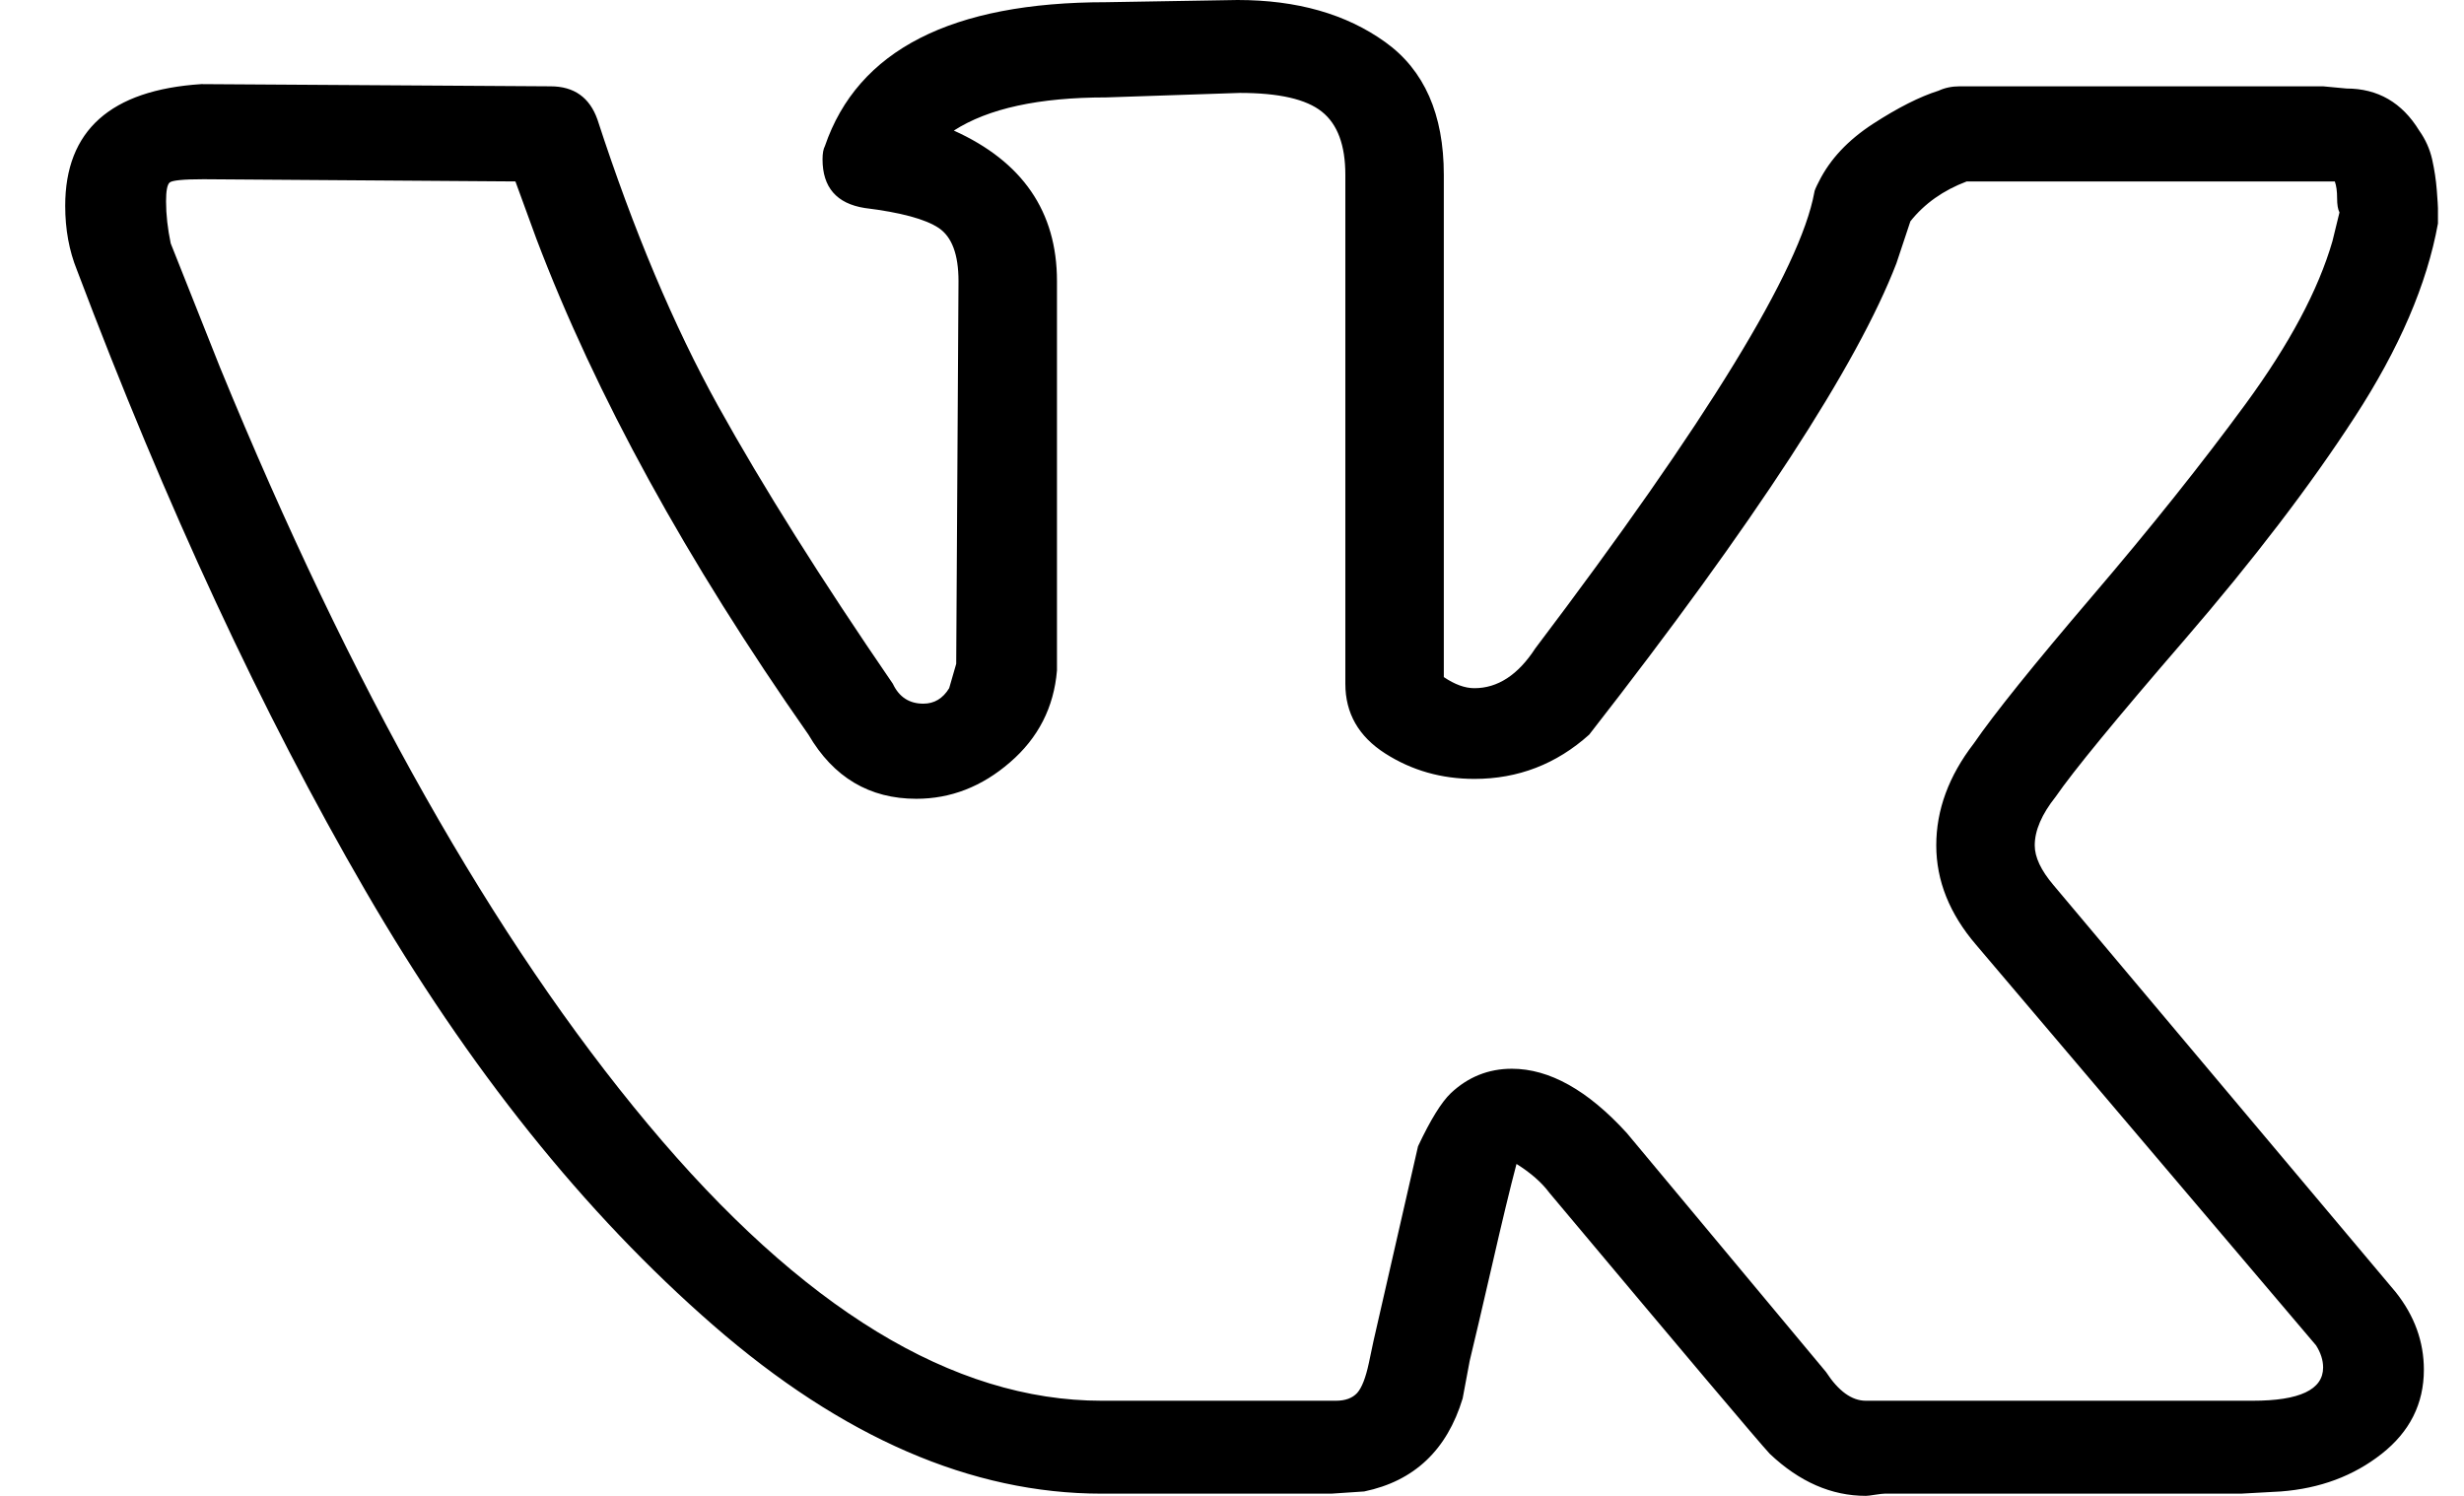
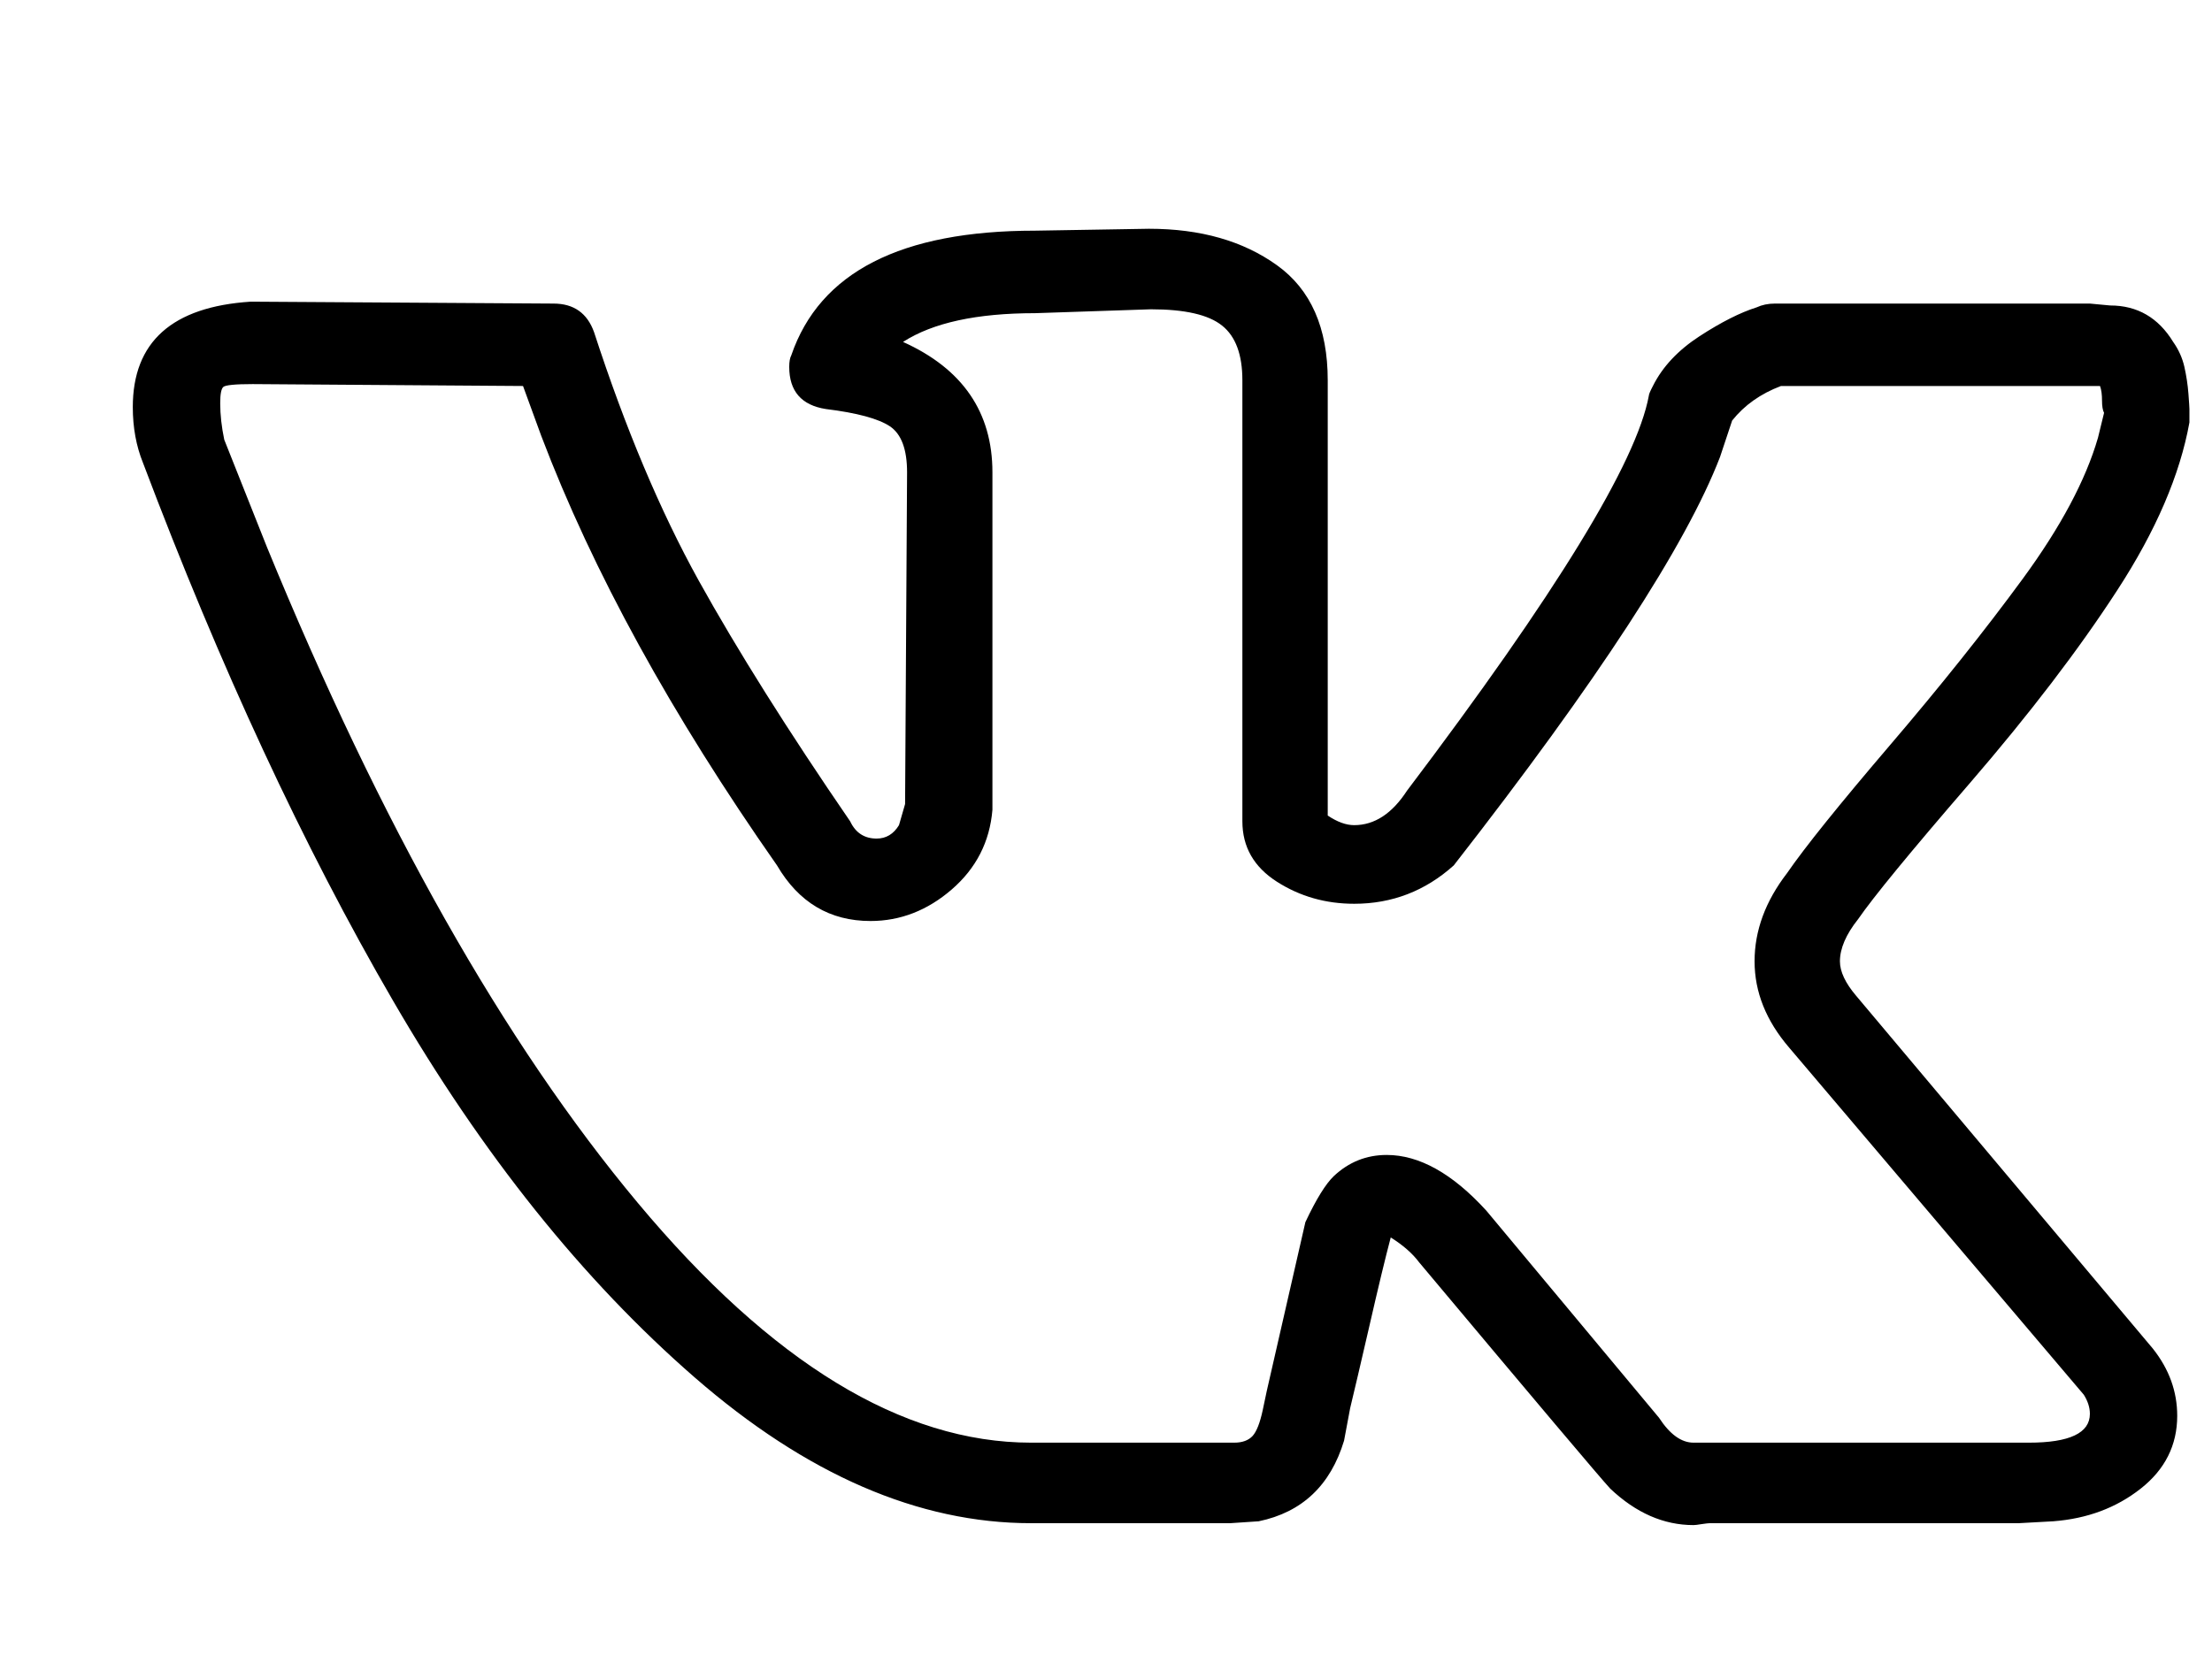
- <svg xmlns="http://www.w3.org/2000/svg" width="28" height="17" viewBox="0 0 28 17">
-   <path d="M0.741 2.339C0.741 1.484 1.256 1.023 2.287 0.956L6.256 0.981C6.523 0.981 6.7 1.107 6.789 1.358C7.198 2.615 7.655 3.701 8.161 4.615C8.668 5.528 9.329 6.58 10.146 7.771C10.217 7.922 10.333 7.997 10.493 7.997C10.617 7.997 10.715 7.938 10.786 7.821L10.866 7.544L10.892 3.194C10.892 2.892 10.817 2.691 10.666 2.59C10.515 2.49 10.235 2.414 9.827 2.364C9.507 2.314 9.347 2.129 9.347 1.811C9.347 1.744 9.356 1.693 9.374 1.66C9.747 0.57 10.812 0.025 12.571 0.025L14.063 0C14.738 0 15.297 0.159 15.741 0.478C16.185 0.796 16.407 1.299 16.407 1.987V7.695C16.532 7.779 16.647 7.821 16.754 7.821C17.02 7.821 17.251 7.67 17.447 7.368C19.4 4.786 20.457 3.06 20.617 2.188C20.617 2.171 20.635 2.129 20.67 2.062C20.795 1.811 20.999 1.593 21.283 1.408C21.567 1.224 21.816 1.098 22.029 1.031C22.1 0.998 22.18 0.981 22.269 0.981H26.399L26.665 1.006C27.02 1.006 27.296 1.165 27.491 1.484C27.562 1.584 27.611 1.693 27.638 1.811C27.664 1.928 27.682 2.045 27.691 2.163C27.7 2.28 27.704 2.347 27.704 2.364V2.54C27.58 3.227 27.265 3.961 26.758 4.74C26.252 5.52 25.608 6.362 24.827 7.268C24.045 8.173 23.557 8.768 23.361 9.053C23.201 9.254 23.122 9.439 23.122 9.607C23.122 9.741 23.193 9.892 23.335 10.059L27.225 14.686C27.438 14.955 27.544 15.248 27.544 15.567C27.544 15.952 27.384 16.271 27.065 16.522C26.745 16.774 26.363 16.916 25.919 16.95L25.466 16.975H21.416C21.399 16.975 21.363 16.979 21.31 16.987C21.256 16.996 21.221 17 21.203 17C20.812 17 20.448 16.841 20.111 16.522C19.986 16.388 19.152 15.399 17.606 13.555C17.518 13.437 17.393 13.328 17.233 13.228C17.162 13.496 17.069 13.882 16.954 14.385C16.838 14.888 16.754 15.248 16.701 15.466L16.621 15.893C16.443 16.48 16.07 16.832 15.502 16.95L15.129 16.975H12.518C11.043 16.975 9.573 16.338 8.108 15.064C6.643 13.789 5.324 12.142 4.152 10.122C2.979 8.102 1.887 5.75 0.874 3.068C0.786 2.85 0.741 2.607 0.741 2.339ZM16.754 8.852C16.381 8.852 16.043 8.756 15.741 8.563C15.439 8.37 15.288 8.106 15.288 7.771V1.987C15.288 1.651 15.2 1.412 15.022 1.27C14.844 1.127 14.534 1.056 14.089 1.056L12.571 1.107C11.807 1.107 11.23 1.232 10.839 1.484C11.62 1.836 12.011 2.406 12.011 3.194V7.62C11.976 8.039 11.798 8.387 11.478 8.663C11.159 8.94 10.803 9.078 10.413 9.078C9.88 9.078 9.471 8.835 9.187 8.349C7.802 6.371 6.771 4.493 6.096 2.716L5.857 2.062L2.313 2.037C2.082 2.037 1.953 2.05 1.927 2.075C1.9 2.1 1.887 2.171 1.887 2.288C1.887 2.439 1.905 2.599 1.94 2.766L2.5 4.175C3.992 7.813 5.612 10.68 7.362 12.775C9.112 14.871 10.83 15.919 12.518 15.919H15.182C15.288 15.919 15.368 15.889 15.422 15.831C15.475 15.772 15.519 15.659 15.555 15.491L15.608 15.24L16.114 13.027C16.256 12.725 16.381 12.524 16.487 12.423C16.683 12.239 16.914 12.146 17.18 12.146C17.606 12.146 18.042 12.389 18.486 12.876L20.75 15.592C20.892 15.81 21.043 15.919 21.203 15.919H25.599C26.132 15.919 26.399 15.793 26.399 15.541C26.399 15.458 26.372 15.374 26.319 15.29L22.456 10.738C22.154 10.386 22.003 10.009 22.003 9.607C22.003 9.204 22.145 8.819 22.429 8.45C22.66 8.114 23.108 7.557 23.774 6.777C24.44 5.998 25.022 5.268 25.519 4.59C26.017 3.91 26.345 3.294 26.505 2.741L26.585 2.414C26.567 2.381 26.558 2.326 26.558 2.251C26.558 2.175 26.55 2.112 26.532 2.062H22.349C22.082 2.163 21.869 2.314 21.709 2.515L21.55 2.993C21.105 4.149 19.942 5.935 18.059 8.349C17.686 8.684 17.251 8.852 16.754 8.852Z" />
+ <svg xmlns="http://www.w3.org/2000/svg" width="29" height="22" viewBox="0 0 29 22">
+   <g clip-path="url(#clip0_36581_131)">
+     <path d="M1.741 5.339C1.741 4.484 2.256 4.023 3.287 3.956L7.256 3.981C7.523 3.981 7.7 4.107 7.789 4.358C8.198 5.615 8.655 6.701 9.161 7.615C9.668 8.528 10.329 9.58 11.146 10.771C11.217 10.922 11.333 10.997 11.493 10.997C11.617 10.997 11.715 10.938 11.786 10.821L11.866 10.544L11.892 6.194C11.892 5.892 11.817 5.691 11.666 5.59C11.515 5.49 11.235 5.414 10.827 5.364C10.507 5.314 10.347 5.129 10.347 4.811C10.347 4.744 10.356 4.693 10.374 4.66C10.747 3.57 11.812 3.025 13.571 3.025L15.063 3C15.738 3 16.297 3.159 16.741 3.478C17.185 3.796 17.407 4.299 17.407 4.987V10.695C17.532 10.779 17.647 10.821 17.754 10.821C18.02 10.821 18.251 10.67 18.447 10.368C20.4 7.786 21.457 6.06 21.617 5.188C21.617 5.171 21.635 5.129 21.67 5.062C21.795 4.811 21.999 4.593 22.283 4.408C22.567 4.224 22.816 4.098 23.029 4.031C23.1 3.998 23.18 3.981 23.269 3.981H27.399L27.665 4.006C28.02 4.006 28.296 4.165 28.491 4.484C28.562 4.584 28.611 4.693 28.638 4.811C28.664 4.928 28.682 5.045 28.691 5.163C28.7 5.28 28.704 5.347 28.704 5.364V5.54C28.58 6.227 28.265 6.961 27.758 7.74C27.252 8.52 26.608 9.362 25.827 10.268C25.045 11.173 24.557 11.768 24.361 12.053C24.201 12.254 24.122 12.439 24.122 12.607C24.122 12.741 24.193 12.892 24.335 13.059L28.225 17.686C28.438 17.955 28.544 18.248 28.544 18.567C28.544 18.952 28.384 19.271 28.065 19.522C27.745 19.774 27.363 19.916 26.919 19.95L26.466 19.975H22.416C22.399 19.975 22.363 19.979 22.31 19.987C22.256 19.996 22.221 20 22.203 20C21.812 20 21.448 19.841 21.111 19.522C20.986 19.388 20.152 18.399 18.606 16.555C18.518 16.437 18.393 16.328 18.233 16.228C18.162 16.496 18.069 16.882 17.954 17.385C17.838 17.888 17.754 18.248 17.701 18.466L17.621 18.893C17.443 19.48 17.07 19.832 16.502 19.95L16.129 19.975H13.518C12.043 19.975 10.573 19.338 9.108 18.064C7.643 16.789 6.324 15.142 5.152 13.122C3.979 11.102 2.887 8.75 1.874 6.068C1.786 5.85 1.741 5.607 1.741 5.339ZM17.754 11.852C17.381 11.852 17.043 11.756 16.741 11.563C16.439 11.37 16.288 11.106 16.288 10.771V4.987C16.288 4.651 16.2 4.412 16.022 4.27C15.844 4.127 15.534 4.056 15.089 4.056L13.571 4.107C12.807 4.107 12.23 4.232 11.839 4.484C12.62 4.836 13.011 5.406 13.011 6.194V10.62C12.976 11.039 12.798 11.387 12.478 11.664C12.159 11.94 11.803 12.078 11.413 12.078C10.88 12.078 10.471 11.835 10.187 11.349C8.802 9.371 7.771 7.493 7.096 5.716L6.857 5.062L3.313 5.037C3.082 5.037 2.953 5.05 2.927 5.075C2.9 5.1 2.887 5.171 2.887 5.288C2.887 5.439 2.905 5.599 2.94 5.766L3.5 7.175C4.992 10.813 6.612 13.68 8.362 15.775C10.112 17.871 11.83 18.919 13.518 18.919H16.182C16.288 18.919 16.368 18.889 16.422 18.831C16.475 18.772 16.519 18.659 16.555 18.491L16.608 18.24L17.114 16.027C17.256 15.725 17.381 15.524 17.487 15.423C17.683 15.239 17.914 15.146 18.18 15.146C18.606 15.146 19.042 15.389 19.486 15.876L21.75 18.592C21.892 18.81 22.043 18.919 22.203 18.919H26.599C27.132 18.919 27.399 18.793 27.399 18.541C27.399 18.458 27.372 18.374 27.319 18.29L23.456 13.738C23.154 13.386 23.003 13.009 23.003 12.607C23.003 12.204 23.145 11.819 23.429 11.45C23.66 11.114 24.108 10.557 24.774 9.777C25.44 8.998 26.022 8.268 26.519 7.59C27.017 6.91 27.345 6.294 27.505 5.741L27.585 5.414C27.567 5.381 27.558 5.326 27.558 5.251C27.558 5.175 27.55 5.112 27.532 5.062H23.349C23.082 5.163 22.869 5.314 22.709 5.515L22.55 5.993C22.105 7.149 20.942 8.935 19.059 11.349C18.686 11.684 18.251 11.852 17.754 11.852Z" />
+   </g>
+   <defs>
+     <clipPath id="clip0_36581_131">
+       <rect width="28" height="22" transform="translate(0.741211)" />
+     </clipPath>
+   </defs>
</svg>
